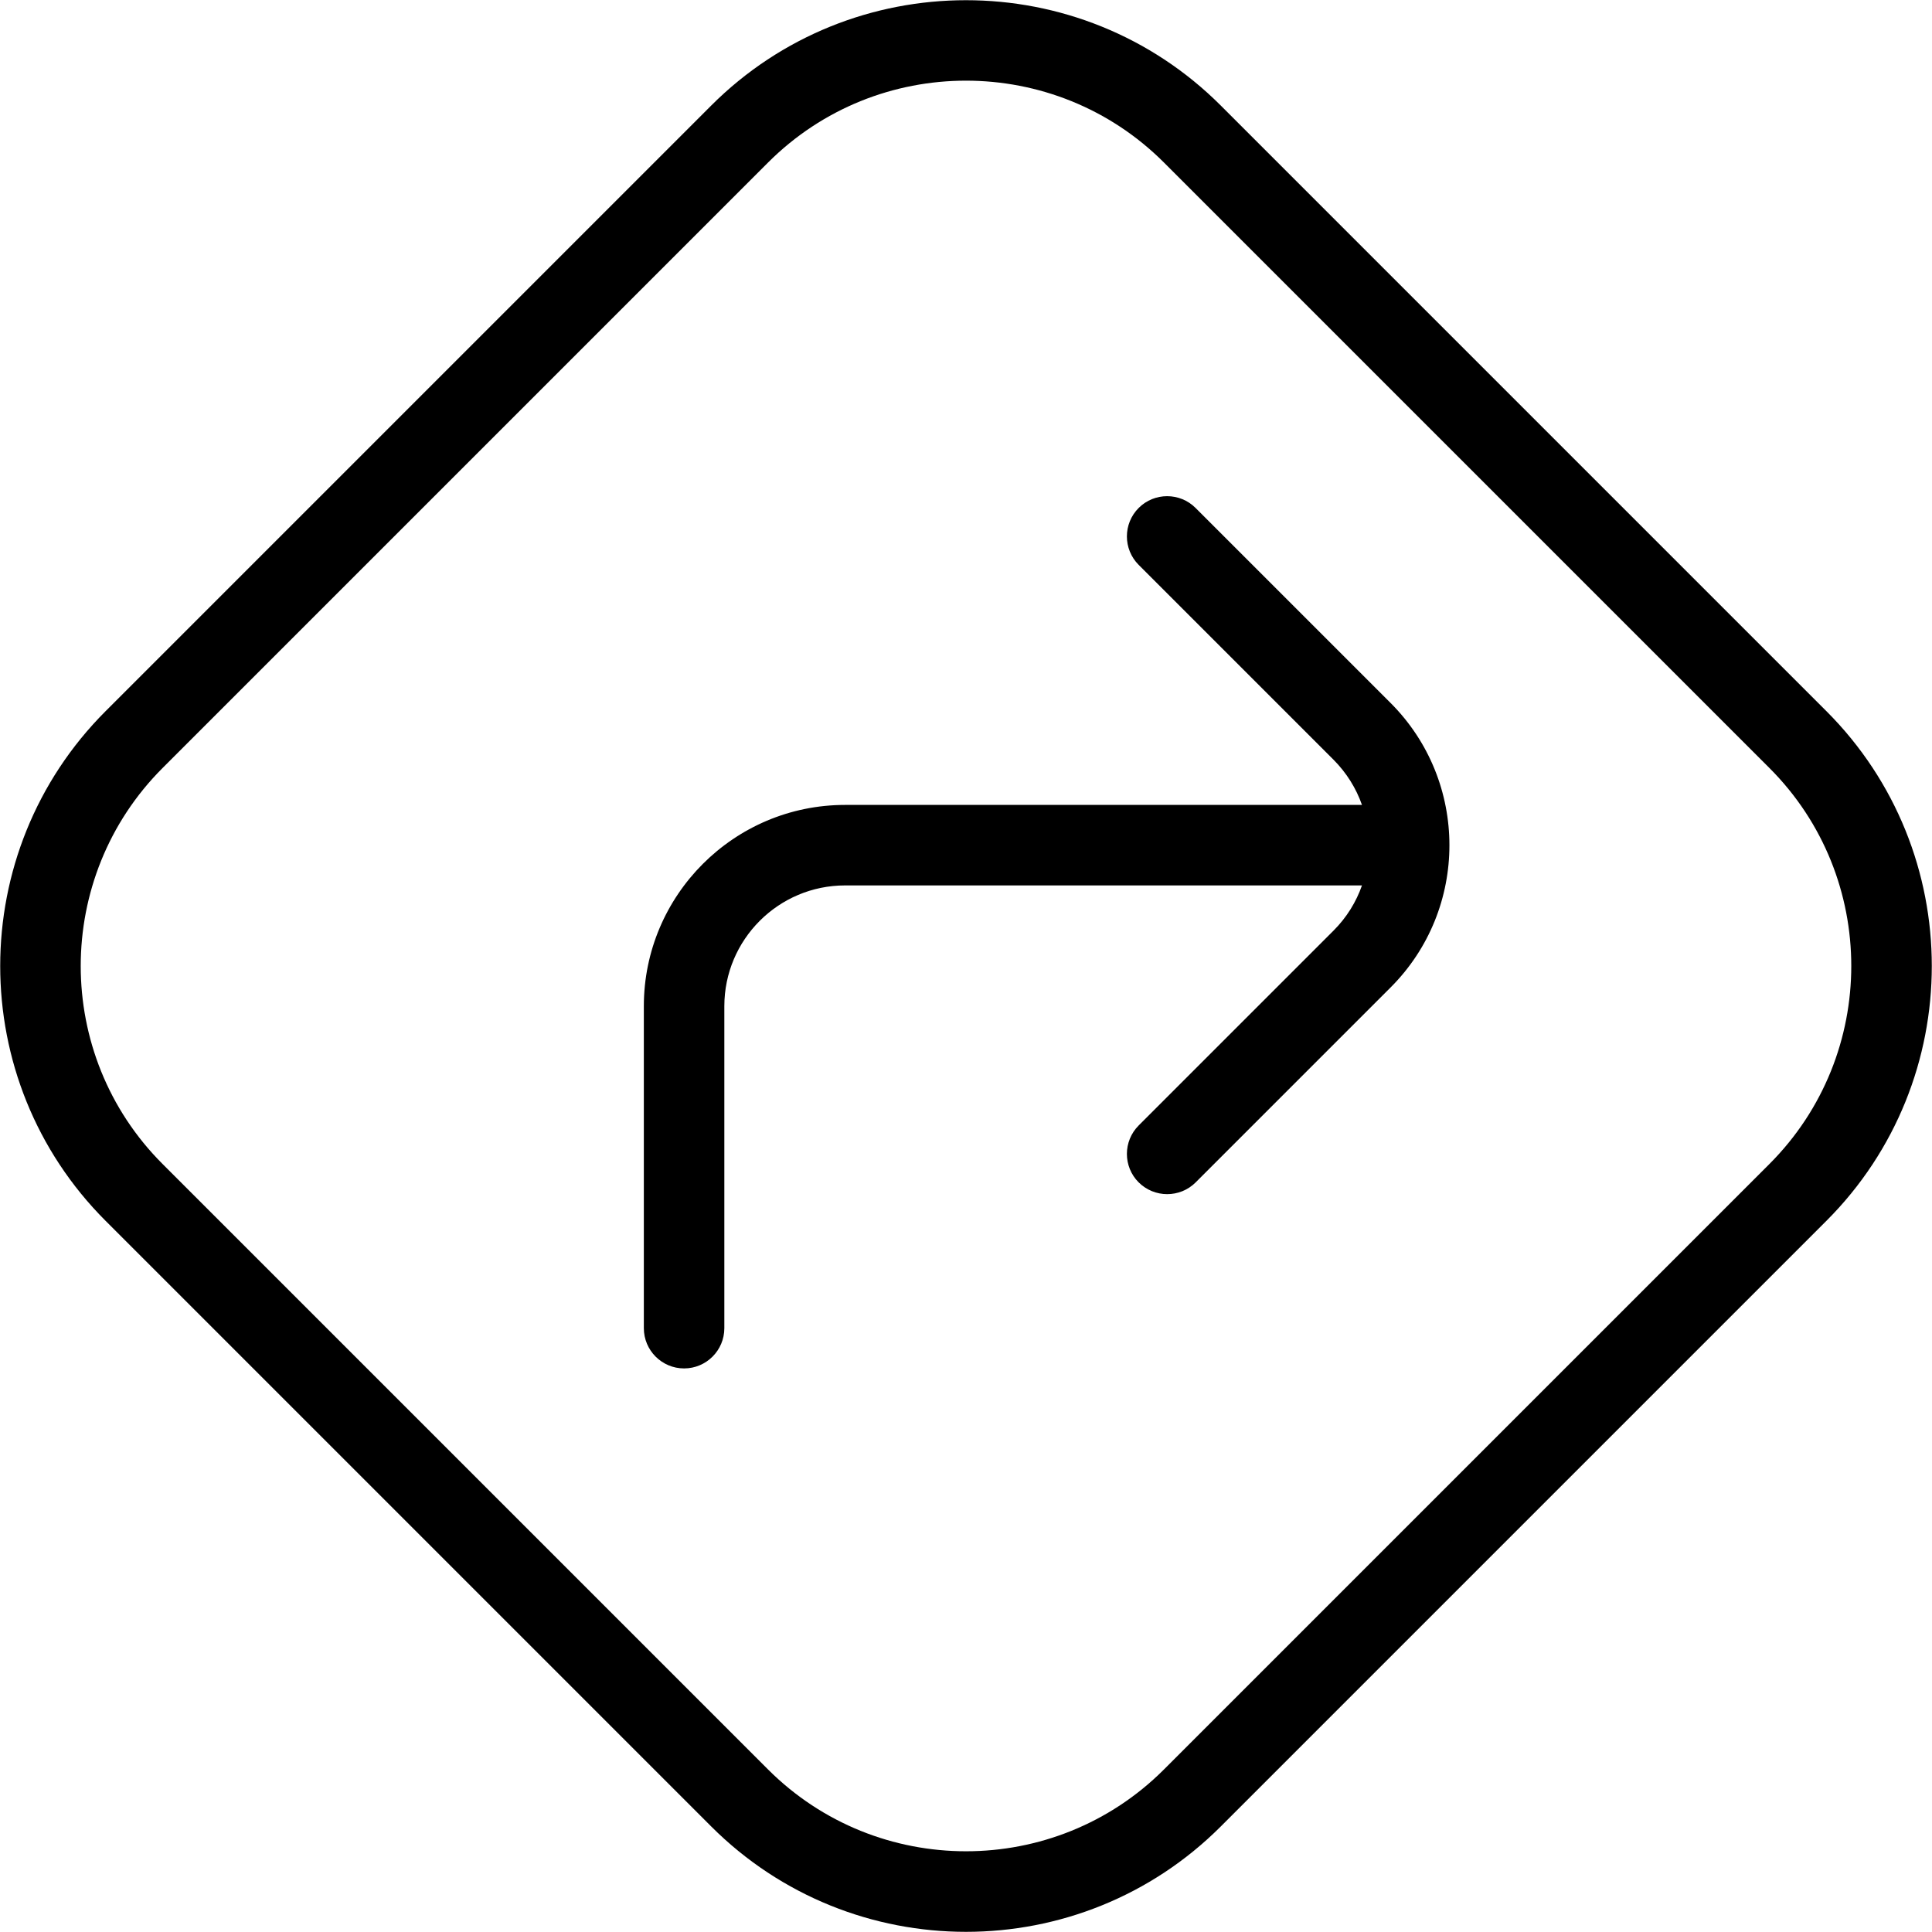
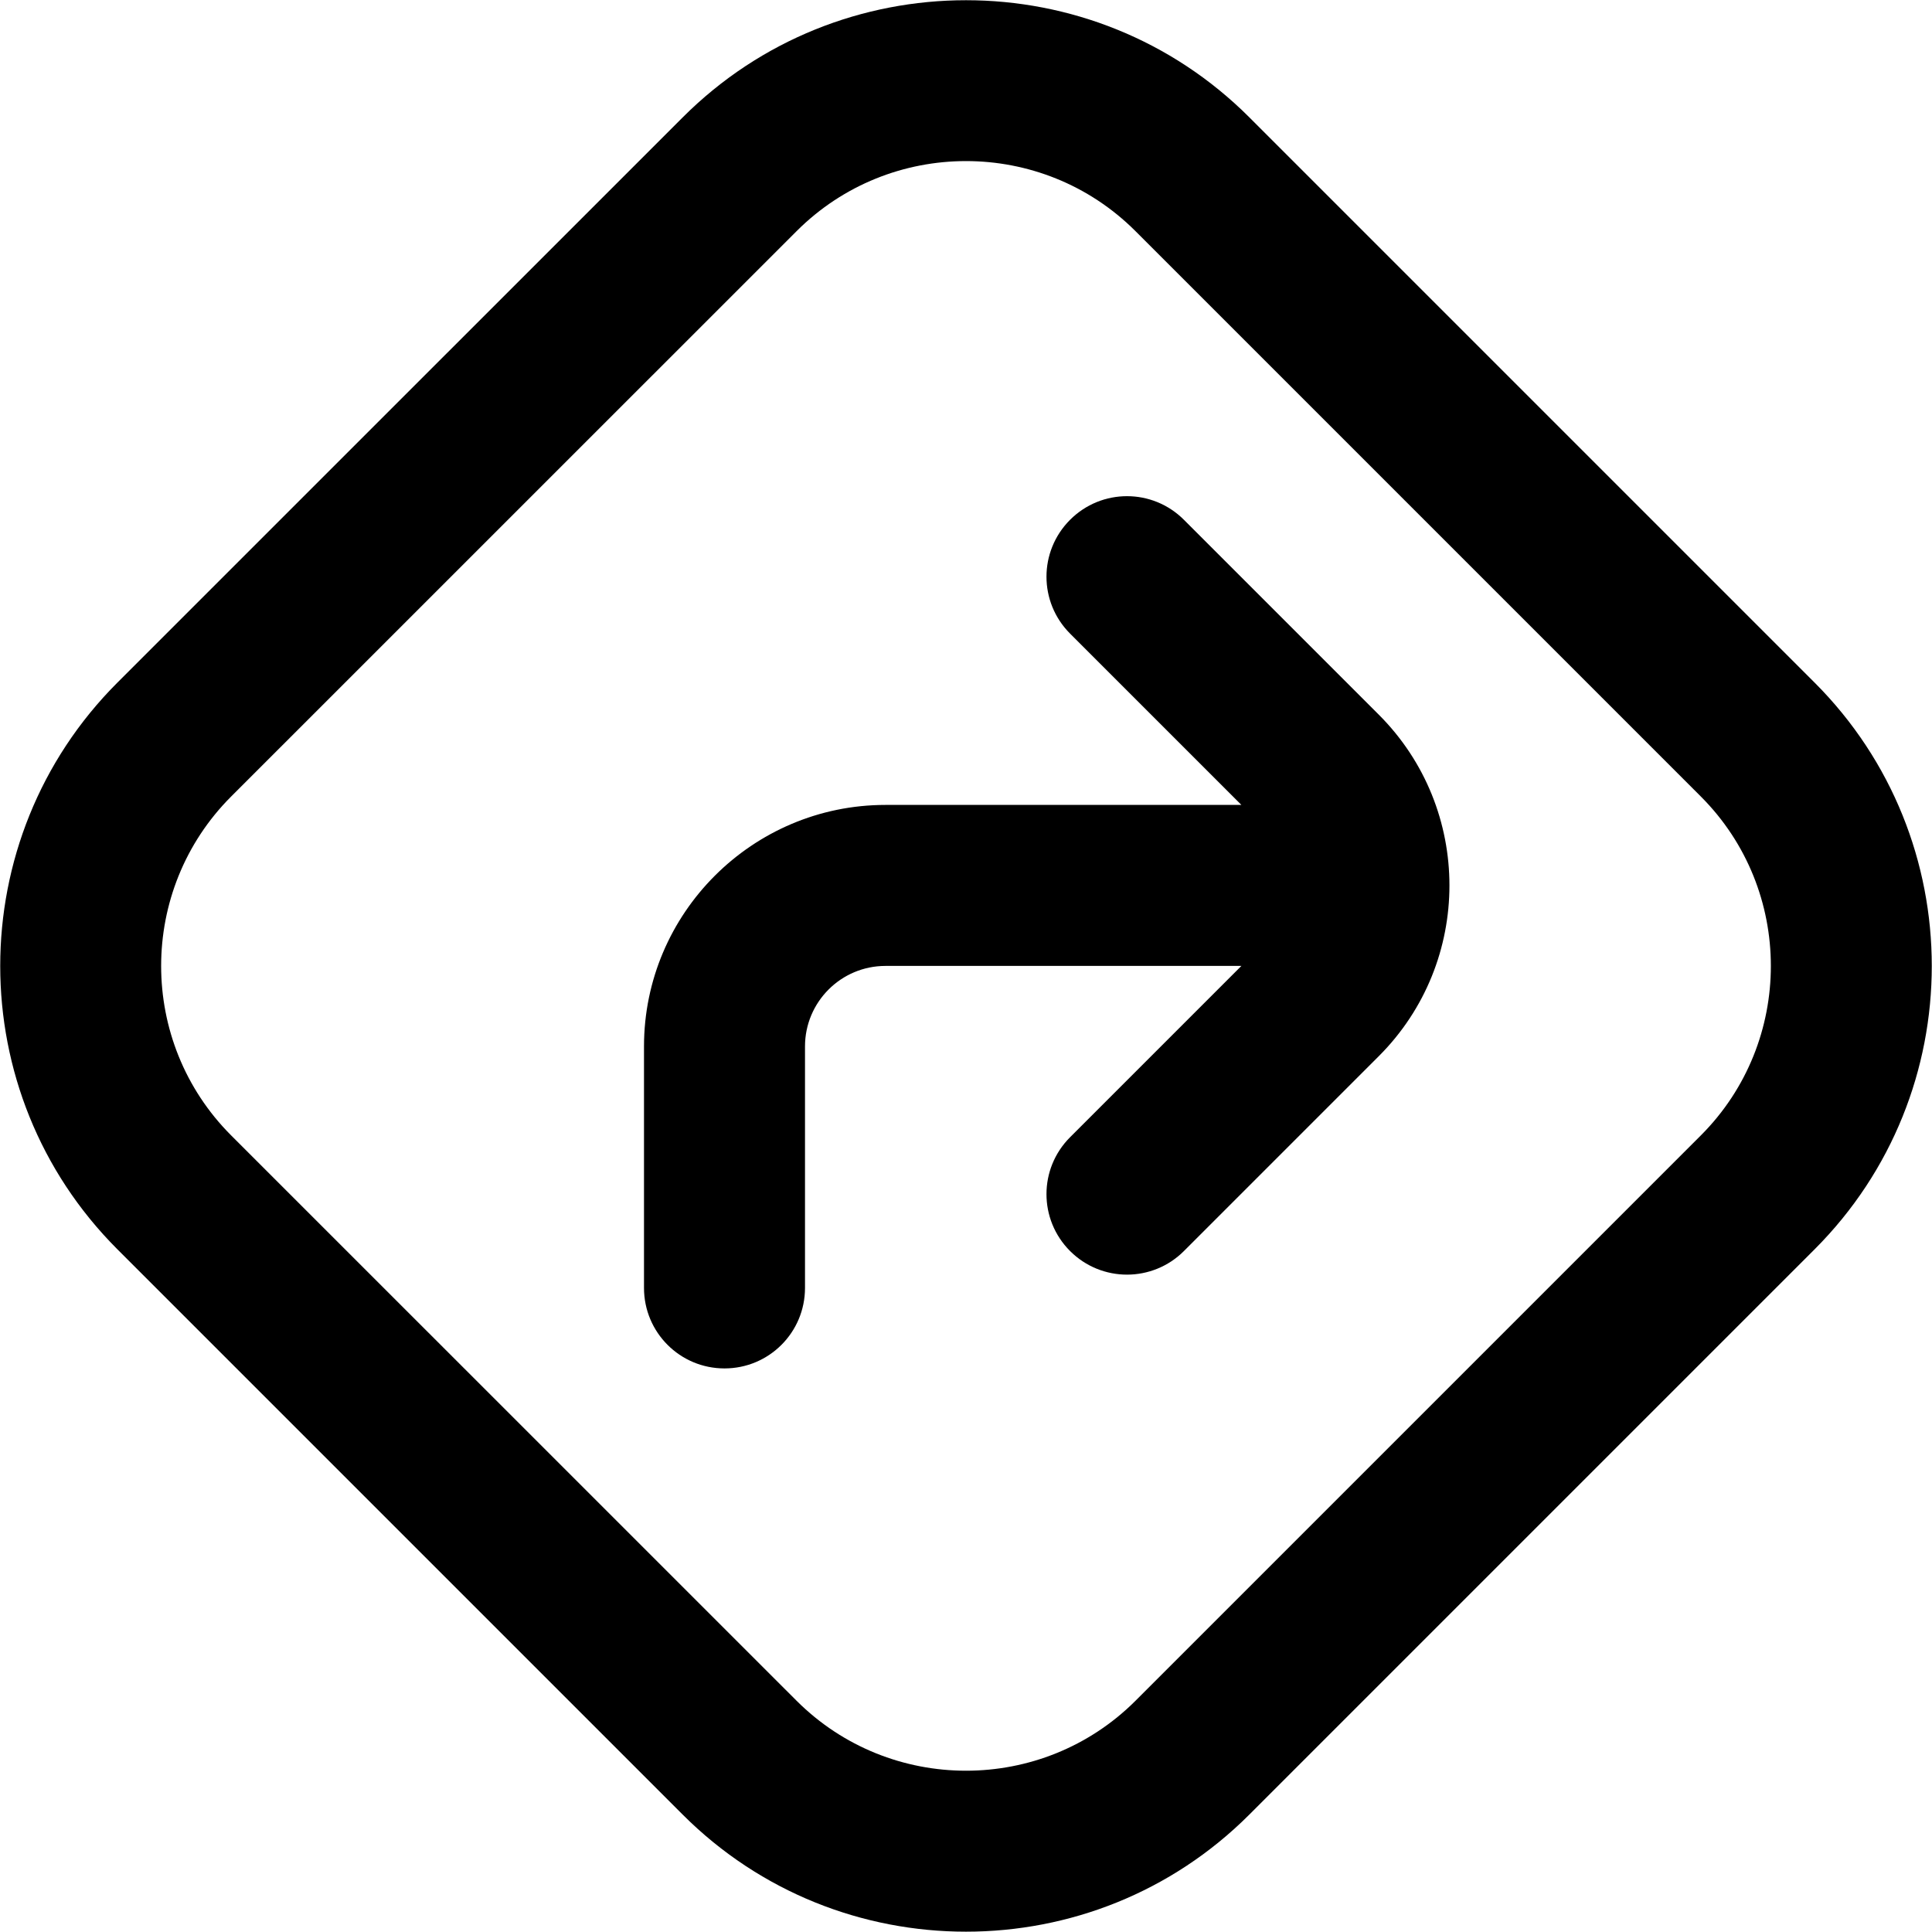
<svg xmlns="http://www.w3.org/2000/svg" id="Layer_1" data-name="Layer 1" viewBox="0 0 24 24" width="512" height="512">
-   <path d="M22.688,8.834L15.166,1.312c-1.746-1.746-4.586-1.746-6.332,0L1.312,8.834c-1.746,1.746-1.746,4.586,0,6.332l7.522,7.522c.873,.873,2.02,1.31,3.166,1.31s2.293-.437,3.166-1.31l7.522-7.522c1.746-1.746,1.746-4.586,0-6.332Zm-.707,5.625l-7.522,7.522c-1.355,1.355-3.562,1.355-4.918,0L2.019,14.459c-1.355-1.355-1.355-3.562,0-4.918L9.541,2.019c.678-.678,1.568-1.017,2.459-1.017s1.781,.339,2.459,1.017l7.522,7.522c1.355,1.355,1.355,3.562,0,4.918Zm-4.707-5.727c.975,.975,.975,2.561,0,3.535l-2.421,2.421c-.098,.098-.226,.146-.354,.146s-.256-.049-.354-.146c-.195-.195-.195-.512,0-.707l2.421-2.421c.164-.164,.281-.356,.353-.561h-6.421c-.827,0-1.5,.673-1.5,1.5v4c0,.276-.224,.5-.5,.5s-.5-.224-.5-.5v-4c0-1.379,1.121-2.5,2.5-2.5h6.421c-.072-.205-.19-.397-.353-.561l-2.421-2.421c-.195-.195-.195-.512,0-.707s.512-.195,.707,0l2.421,2.421Z" />
+   <path d="M22.543,8.481L15.519,1.457c-1.939-1.939-5.098-1.939-7.037,0L1.457,8.481c-1.939,1.94-1.939,5.097,0,7.037l7.024,7.024c.97,.97,2.244,1.454,3.519,1.454s2.549-.484,3.519-1.454l7.024-7.024c1.939-1.94,1.939-5.097,0-7.037Zm-1.414,5.623l-7.024,7.024c-1.16,1.158-3.049,1.158-4.209,0L2.871,14.104c-1.159-1.16-1.159-3.049,0-4.209L9.896,2.871c1.16-1.16,3.049-1.16,4.209,0l7.024,7.024c1.159,1.16,1.159,3.049,0,4.209Zm-4.001-5.226c1.17,1.17,1.17,3.072,0,4.242l-2.421,2.421c-.195,.195-.451,.293-.707,.293s-.512-.098-.707-.293c-.391-.391-.391-1.023,0-1.414l2.128-2.128h-4.421c-.552,0-1,.448-1,1v3c0,.553-.447,1-1,1s-1-.447-1-1v-3c0-1.654,1.346-3,3-3h4.421l-2.128-2.128c-.391-.391-.391-1.023,0-1.414s1.023-.391,1.414,0l2.421,2.421Z" />
</svg>
